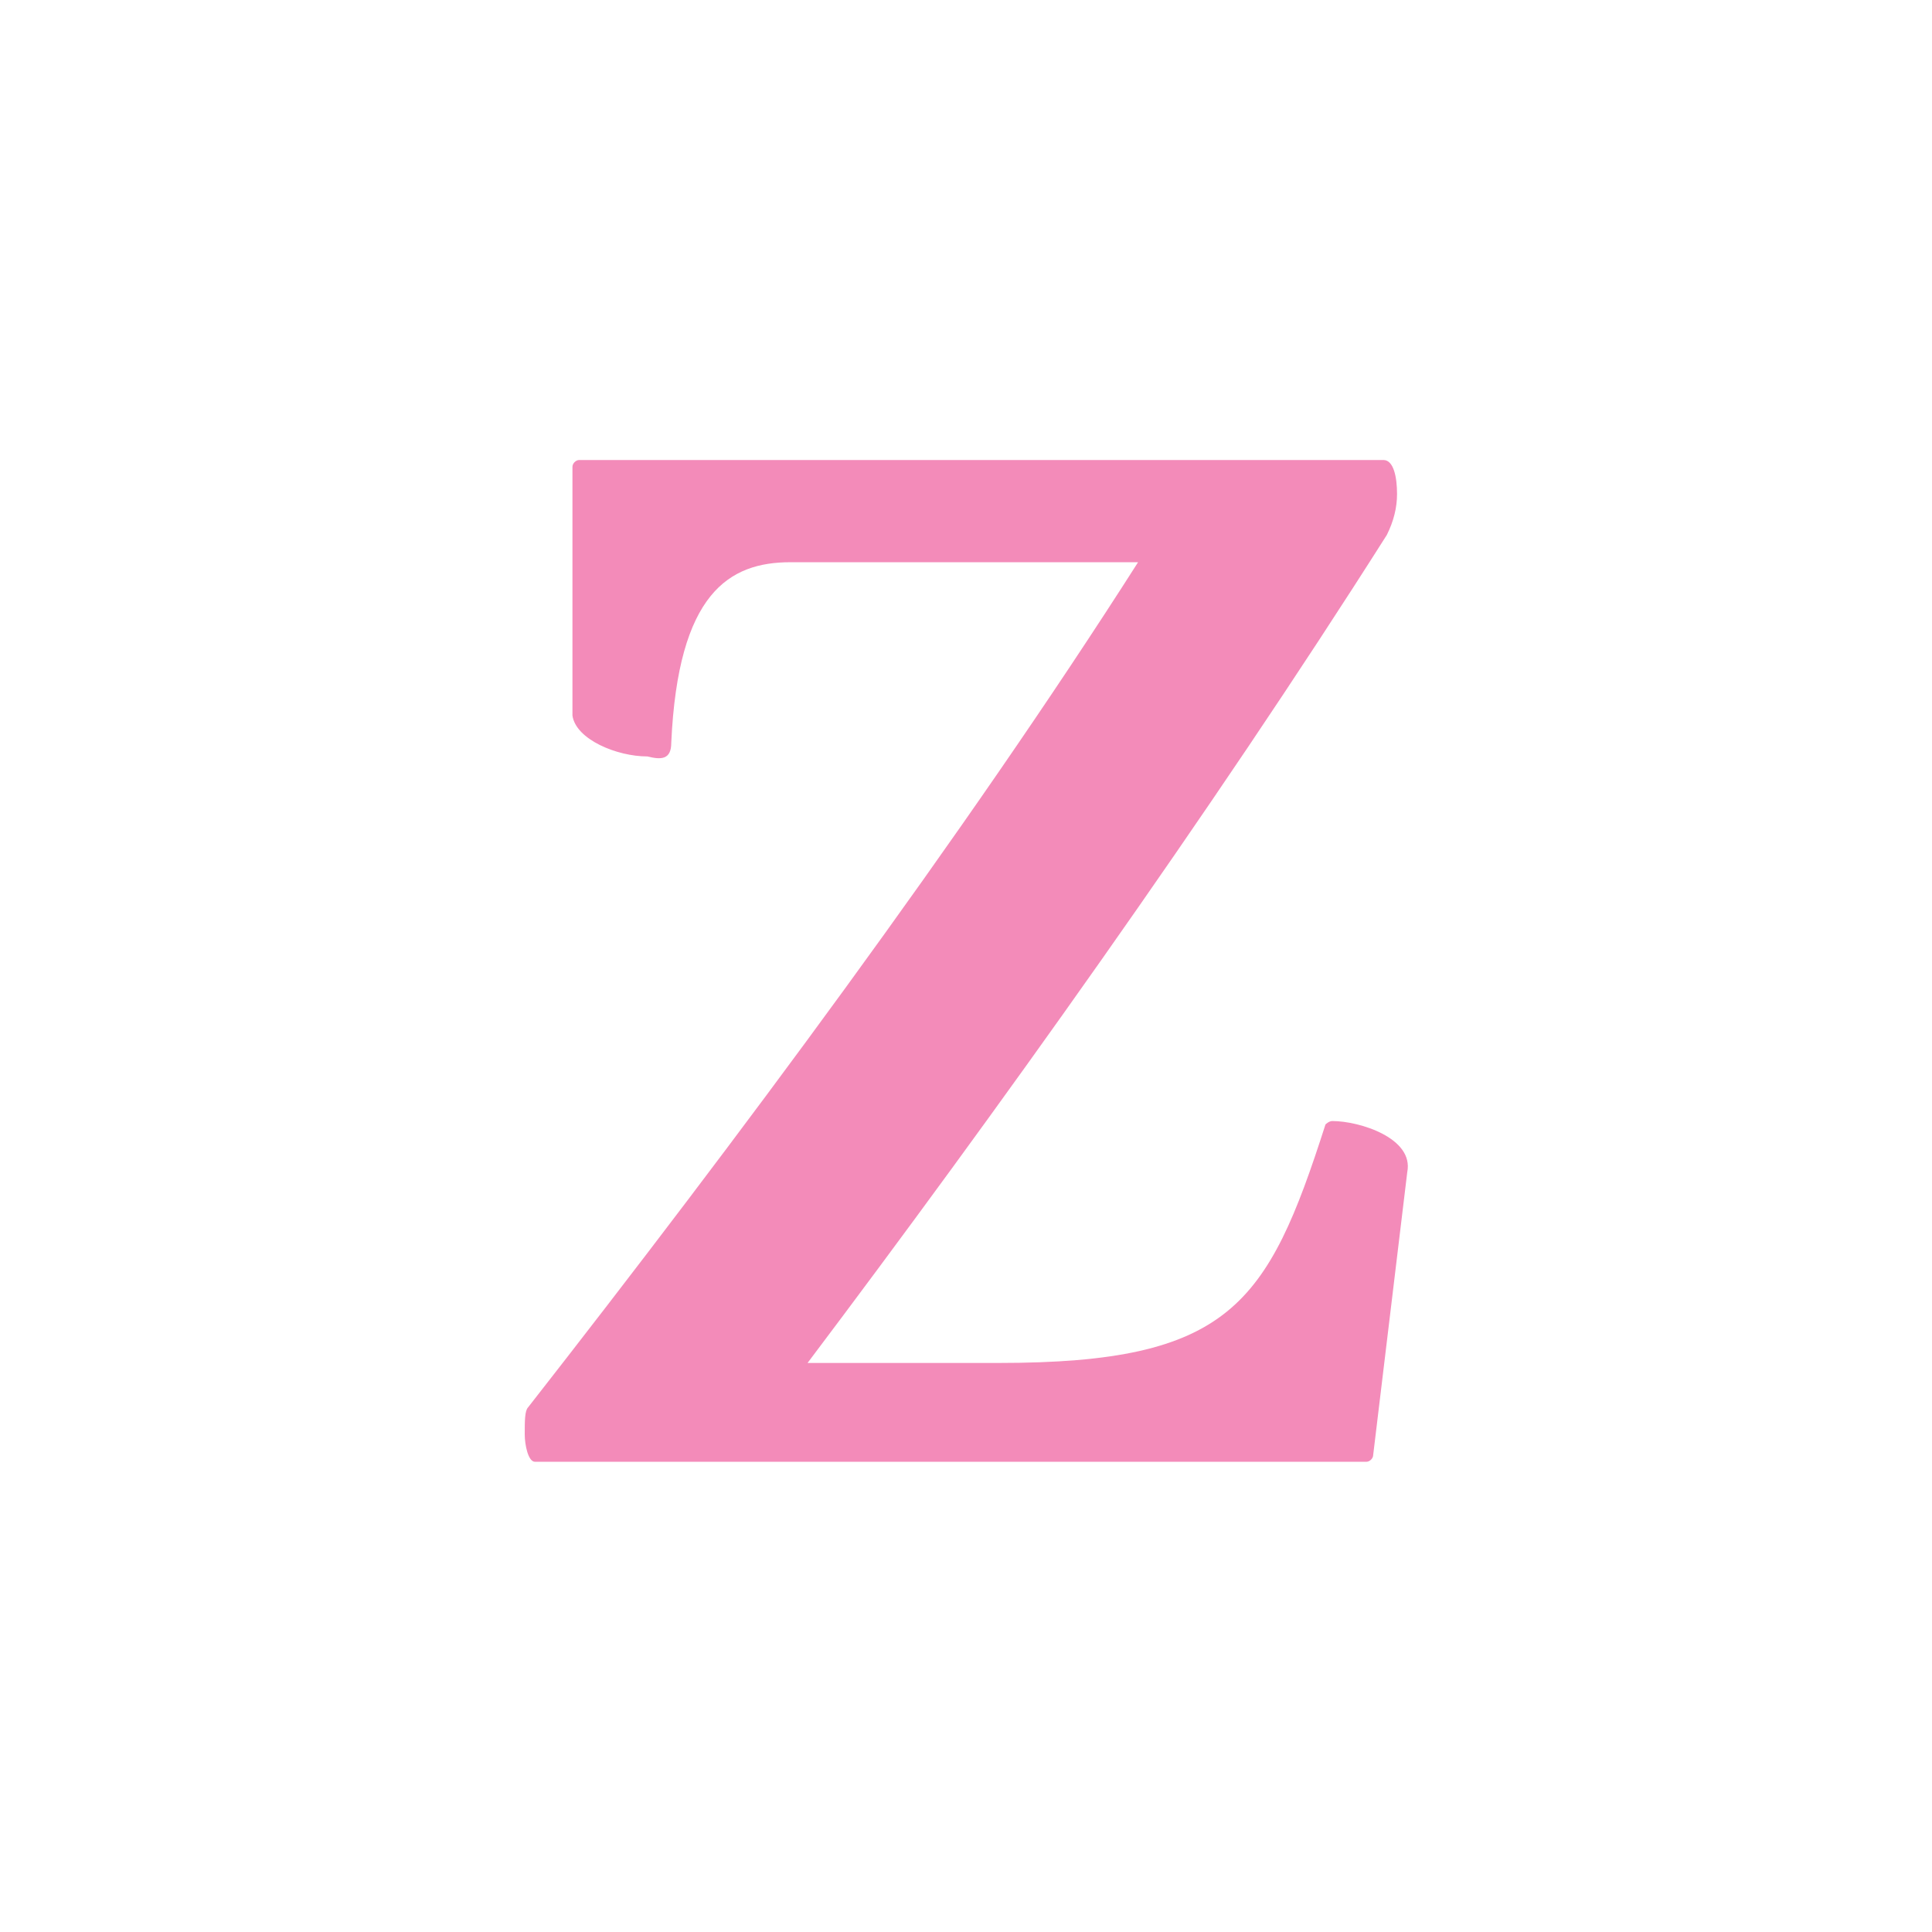
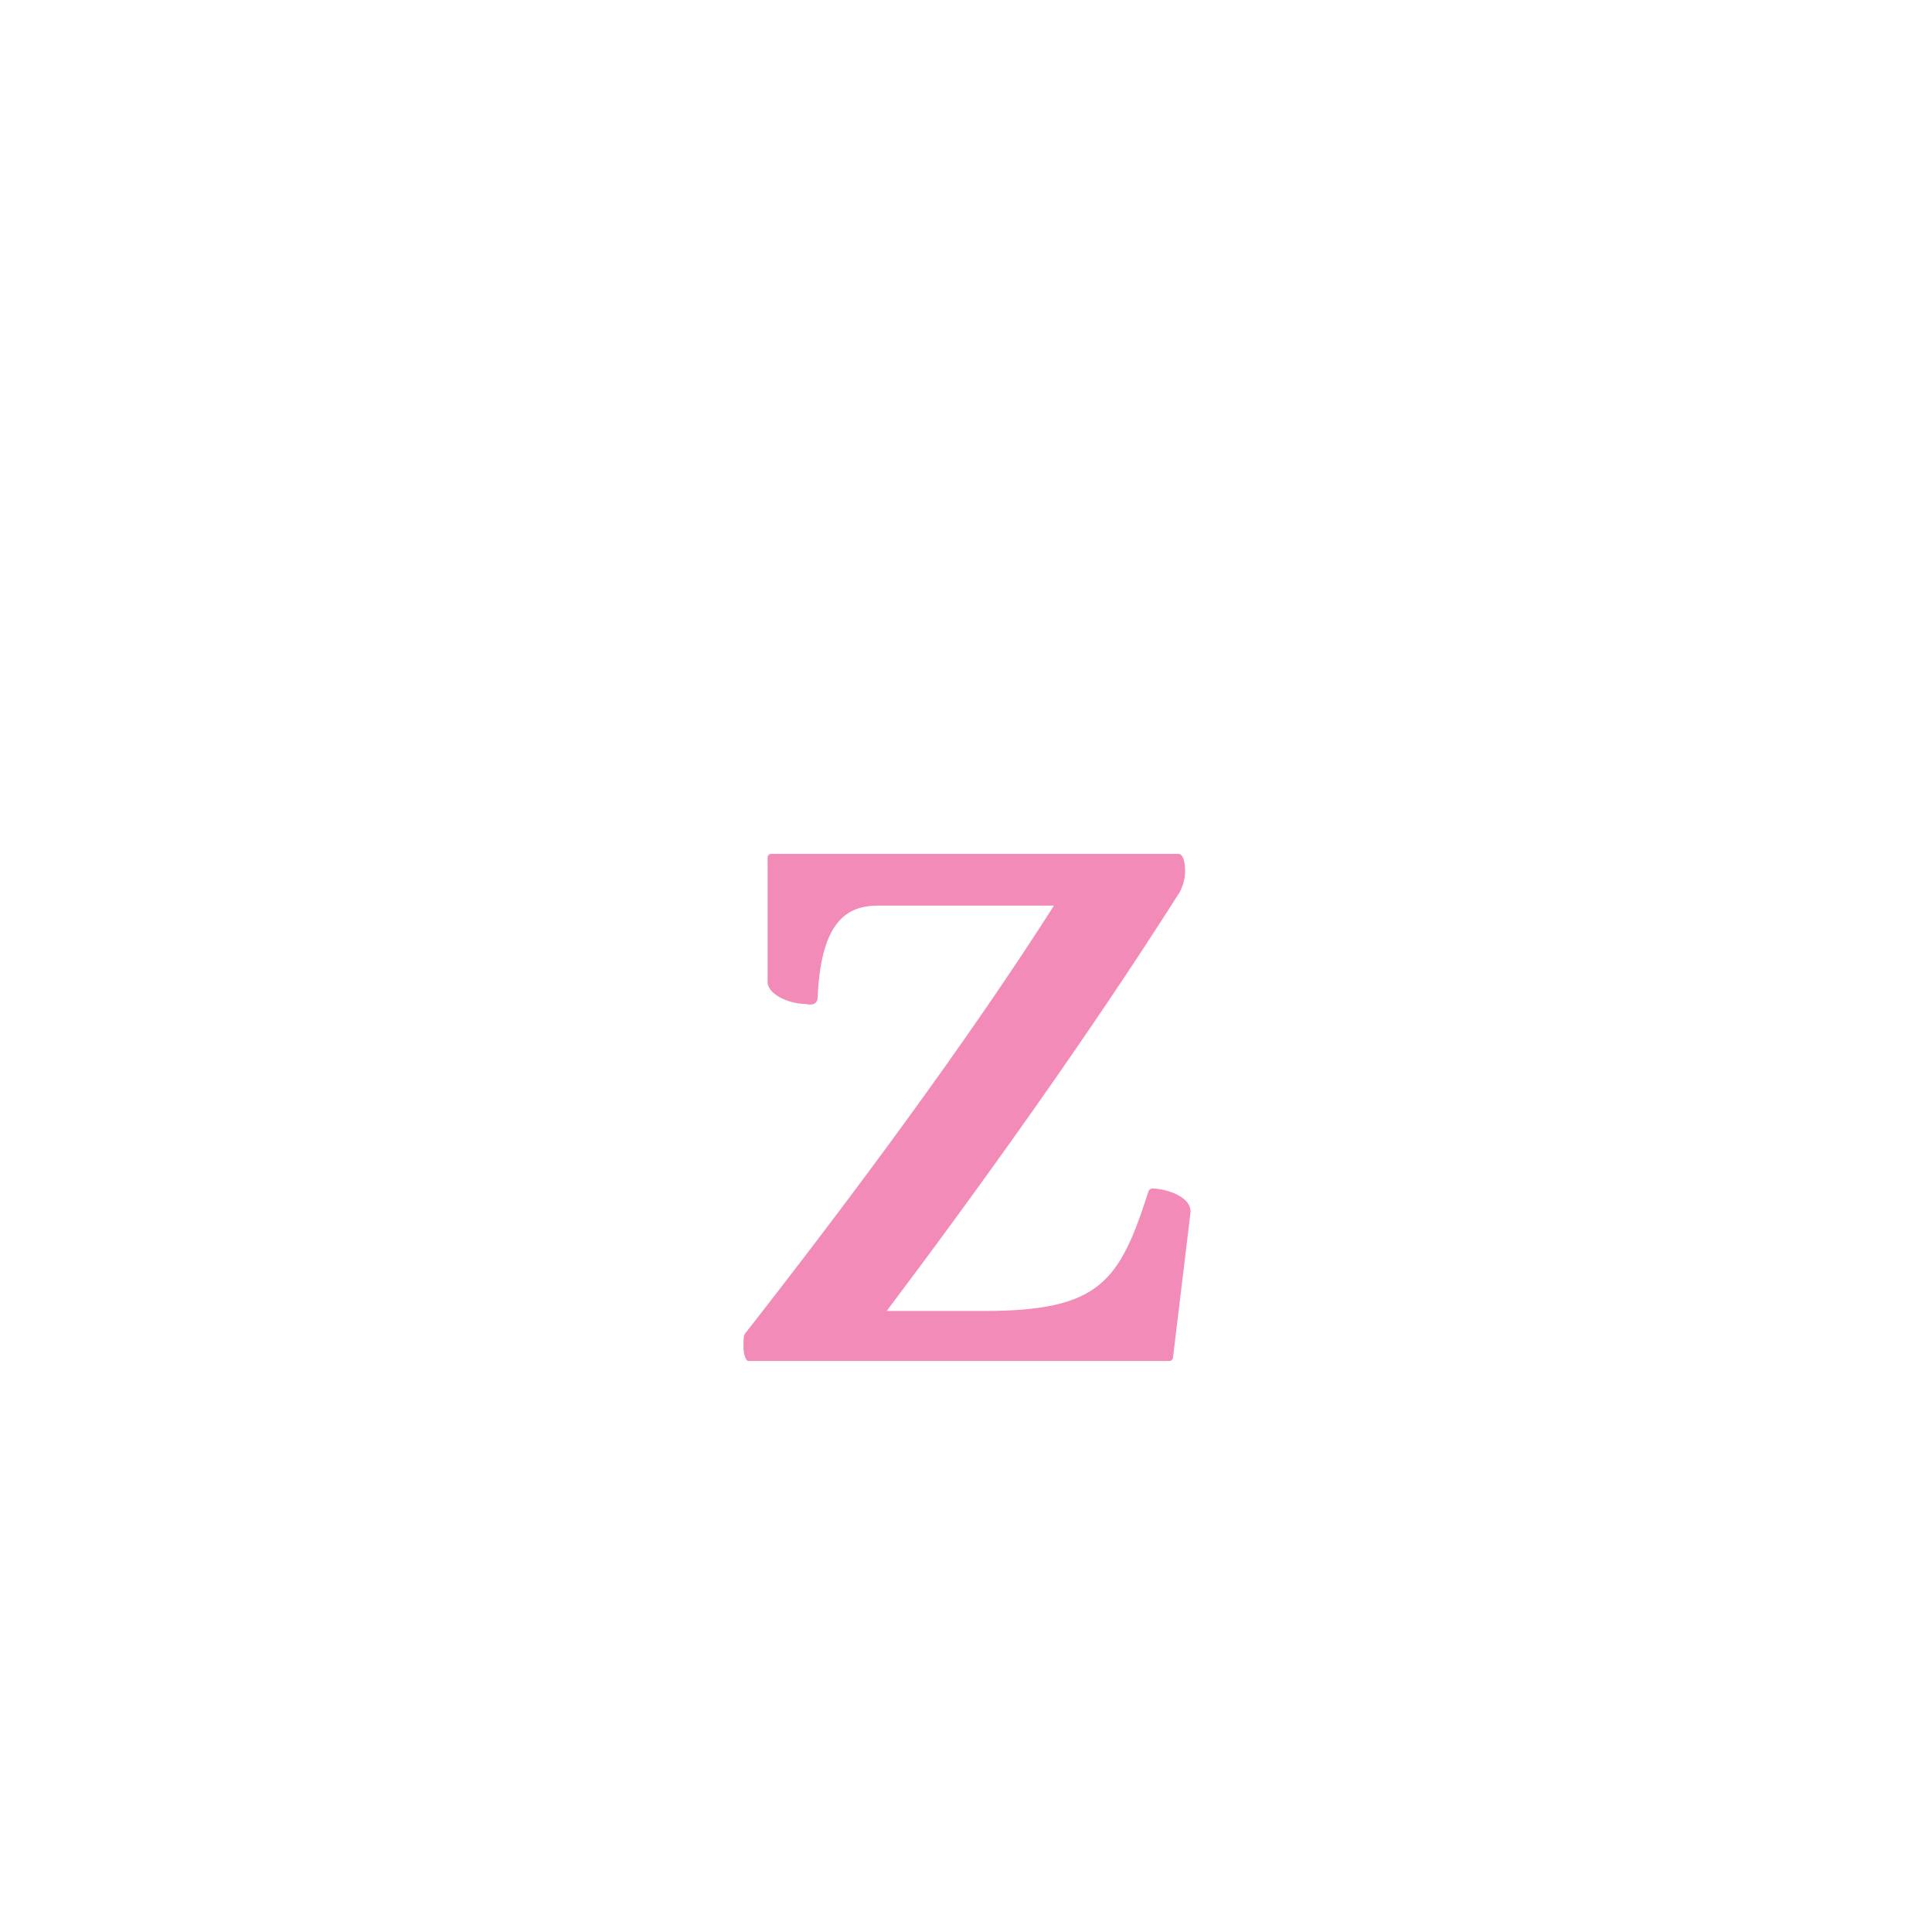
- <svg xmlns="http://www.w3.org/2000/svg" version="1.1" id="Vrstva_1" x="0px" y="0px" viewBox="0 0 56.7 56.7" style="enable-background:new 0 0 56.7 56.7;" xml:space="preserve">
+ <svg xmlns="http://www.w3.org/2000/svg" version="1.1" id="Vrstva_1" x="0px" y="0px" viewBox="0 0 112 112" style="enable-background:new 0 0 112 112;" xml:space="preserve">
  <style type="text/css">
	.st0{fill:#F38BB9;}
</style>
-   <path class="st0" d="M19.7,21.8c0.2-4.4,1.7-5.3,3.5-5.3h10.2c-5.1,8-11.8,17-17.9,24.8c-0.1,0.1-0.1,0.4-0.1,0.8  c0,0.3,0.1,0.8,0.3,0.8h24.4c0.1,0,0.2-0.1,0.2-0.2l1-8.3c0.2-1-1.4-1.5-2.2-1.5c-0.1,0-0.2,0.1-0.2,0.1c-1.7,5.3-2.8,7-9.6,7h-5.6  c5.5-7.3,11.8-16.1,17-24.3c0.2-0.4,0.3-0.8,0.3-1.2c0-0.5-0.1-1-0.4-1H17c-0.1,0-0.2,0.1-0.2,0.2v7.3c0.1,0.7,1.3,1.2,2.2,1.2  C19.4,22.3,19.7,22.3,19.7,21.8" />
+   <path class="st0" d="M47.4,57.8c0.2-4.4,1.7-5.3,3.5-5.3h10.2c-5.1,8-11.8,17-17.9,24.8c-0.1,0.1-0.1,0.4-0.1,0.8  c0,0.3,0.1,0.8,0.3,0.8h24.4c0.1,0,0.2-0.1,0.2-0.2l1-8.3c0.2-1-1.4-1.5-2.2-1.5c-0.1,0-0.2,0.1-0.2,0.1c-1.7,5.3-2.8,7-9.6,7h-5.6  c5.5-7.3,11.8-16.1,17-24.3c0.2-0.4,0.3-0.8,0.3-1.2c0-0.5-0.1-1-0.4-1H44.7c-0.1,0-0.2,0.1-0.2,0.2v7.3c0.1,0.7,1.3,1.2,2.2,1.2  C47.1,58.3,47.4,58.2,47.4,57.8" />
</svg>
